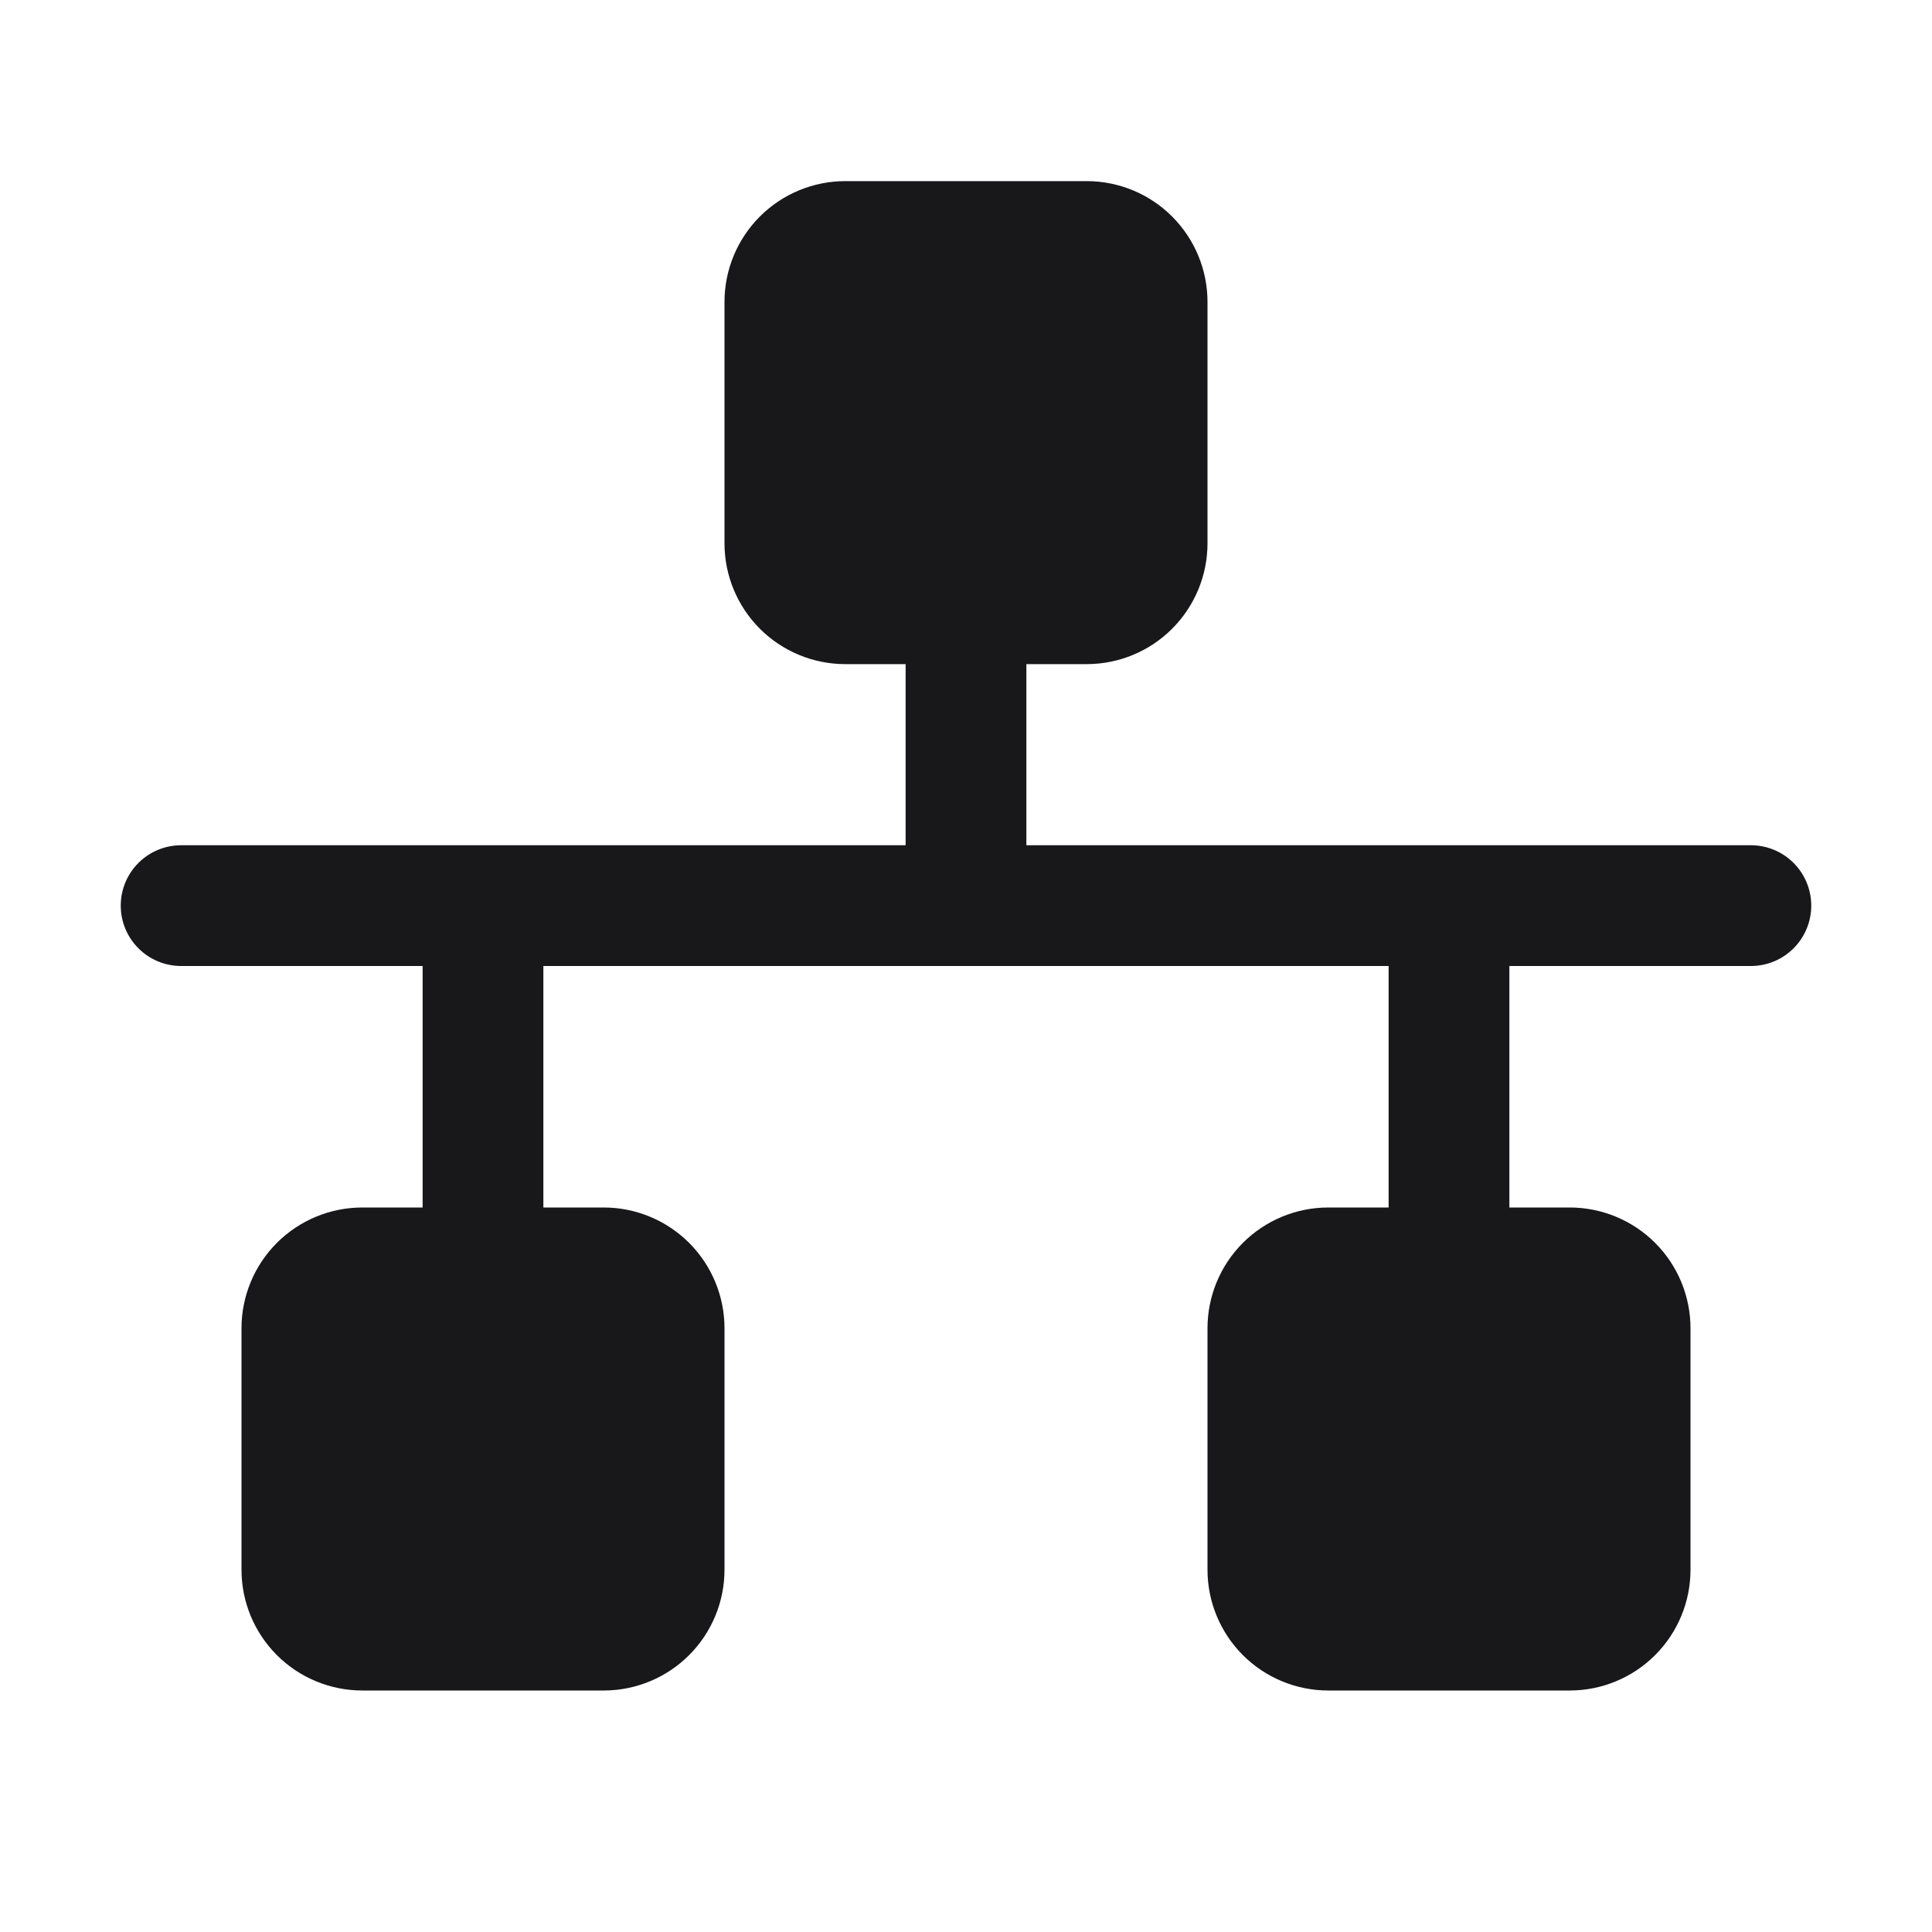
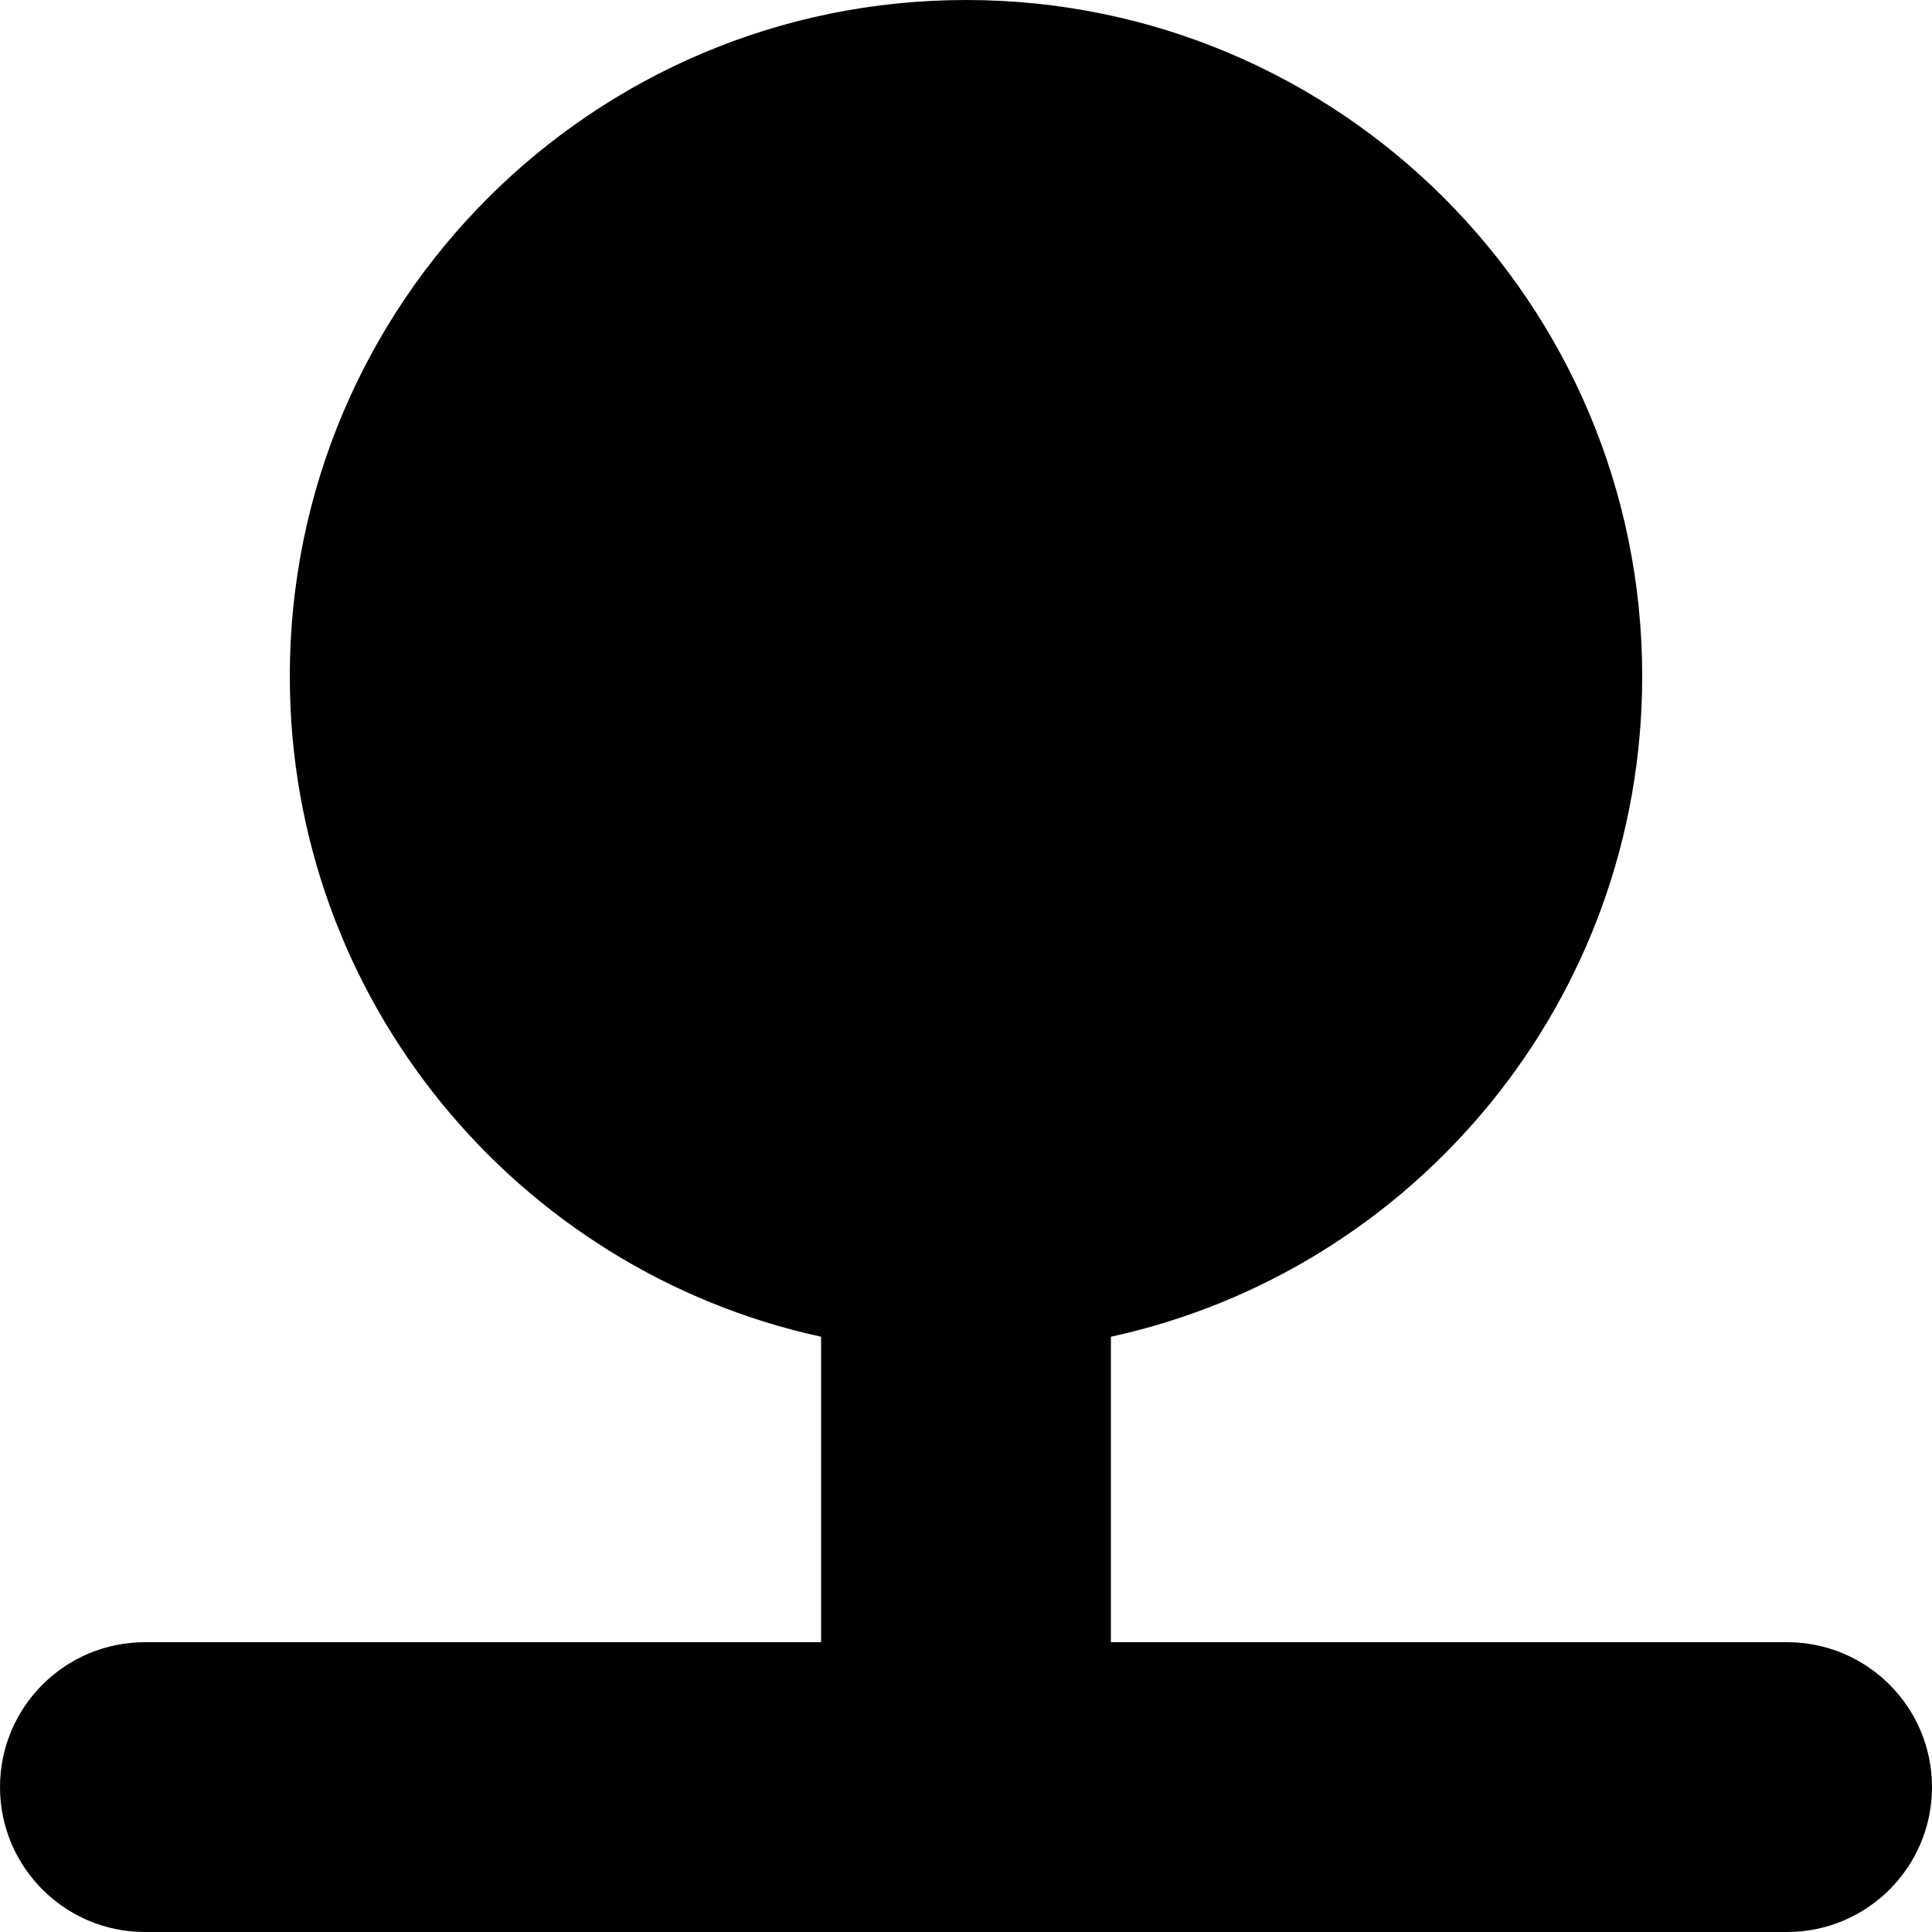
- <svg xmlns="http://www.w3.org/2000/svg" width="32" height="32" viewBox="0 0 32 32" fill="none">
-   <path d="M30 15C30 15.265 29.895 15.52 29.707 15.707C29.52 15.895 29.265 16 29 16H25V20H26C26.53 20 27.039 20.211 27.414 20.586C27.789 20.961 28 21.47 28 22V26C28 26.53 27.789 27.039 27.414 27.414C27.039 27.789 26.53 28 26 28H22C21.47 28 20.961 27.789 20.586 27.414C20.211 27.039 20 26.53 20 26V22C20 21.47 20.211 20.961 20.586 20.586C20.961 20.211 21.47 20 22 20H23V16H9V20H10C10.53 20 11.039 20.211 11.414 20.586C11.789 20.961 12 21.47 12 22V26C12 26.53 11.789 27.039 11.414 27.414C11.039 27.789 10.53 28 10 28H6C5.47 28 4.961 27.789 4.586 27.414C4.211 27.039 4 26.53 4 26V22C4 21.47 4.211 20.961 4.586 20.586C4.961 20.211 5.47 20 6 20H7V16H3C2.735 16 2.48 15.895 2.293 15.707C2.105 15.52 2 15.265 2 15C2 14.735 2.105 14.48 2.293 14.293C2.48 14.105 2.735 14 3 14H15V11H14C13.47 11 12.961 10.789 12.586 10.414C12.211 10.039 12 9.53 12 9V5C12 4.47 12.211 3.961 12.586 3.586C12.961 3.211 13.47 3 14 3H18C18.53 3 19.039 3.211 19.414 3.586C19.789 3.961 20 4.47 20 5V9C20 9.53 19.789 10.039 19.414 10.414C19.039 10.789 18.53 11 18 11H17V14H29C29.265 14 29.52 14.105 29.707 14.293C29.895 14.48 30 14.735 30 15Z" fill="#18181B" />
+ <svg xmlns="http://www.w3.org/2000/svg" fill="none" viewBox="0 0 10 10">
+   <path fill="#000" fill-rule="evenodd" d="M5 0C3.067 0 1.5 1.567 1.5 3.5C1.5 5.176 2.677 6.576 4.25 6.919V8.5H0.75C0.336 8.5 0 8.836 0 9.25C0 9.664 0.336 10 0.75 10H5H9.25C9.664 10 10 9.664 10 9.25C10 8.836 9.664 8.5 9.25 8.5H5.75V6.919C7.323 6.576 8.5 5.176 8.5 3.5C8.5 1.567 6.933 0 5 0Z" clip-rule="evenodd" />
</svg>
